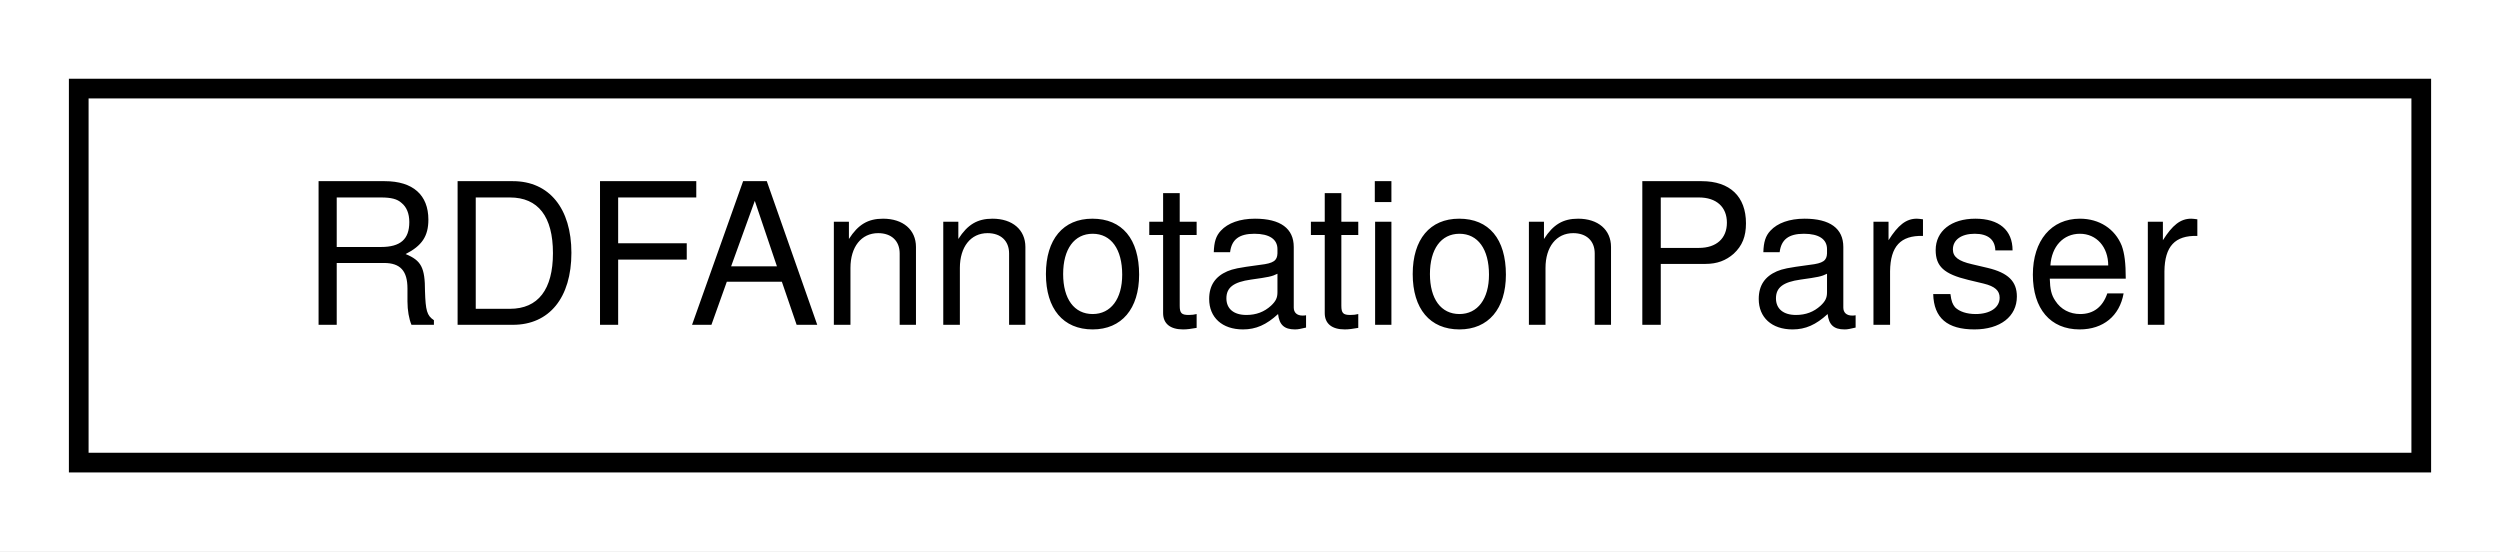
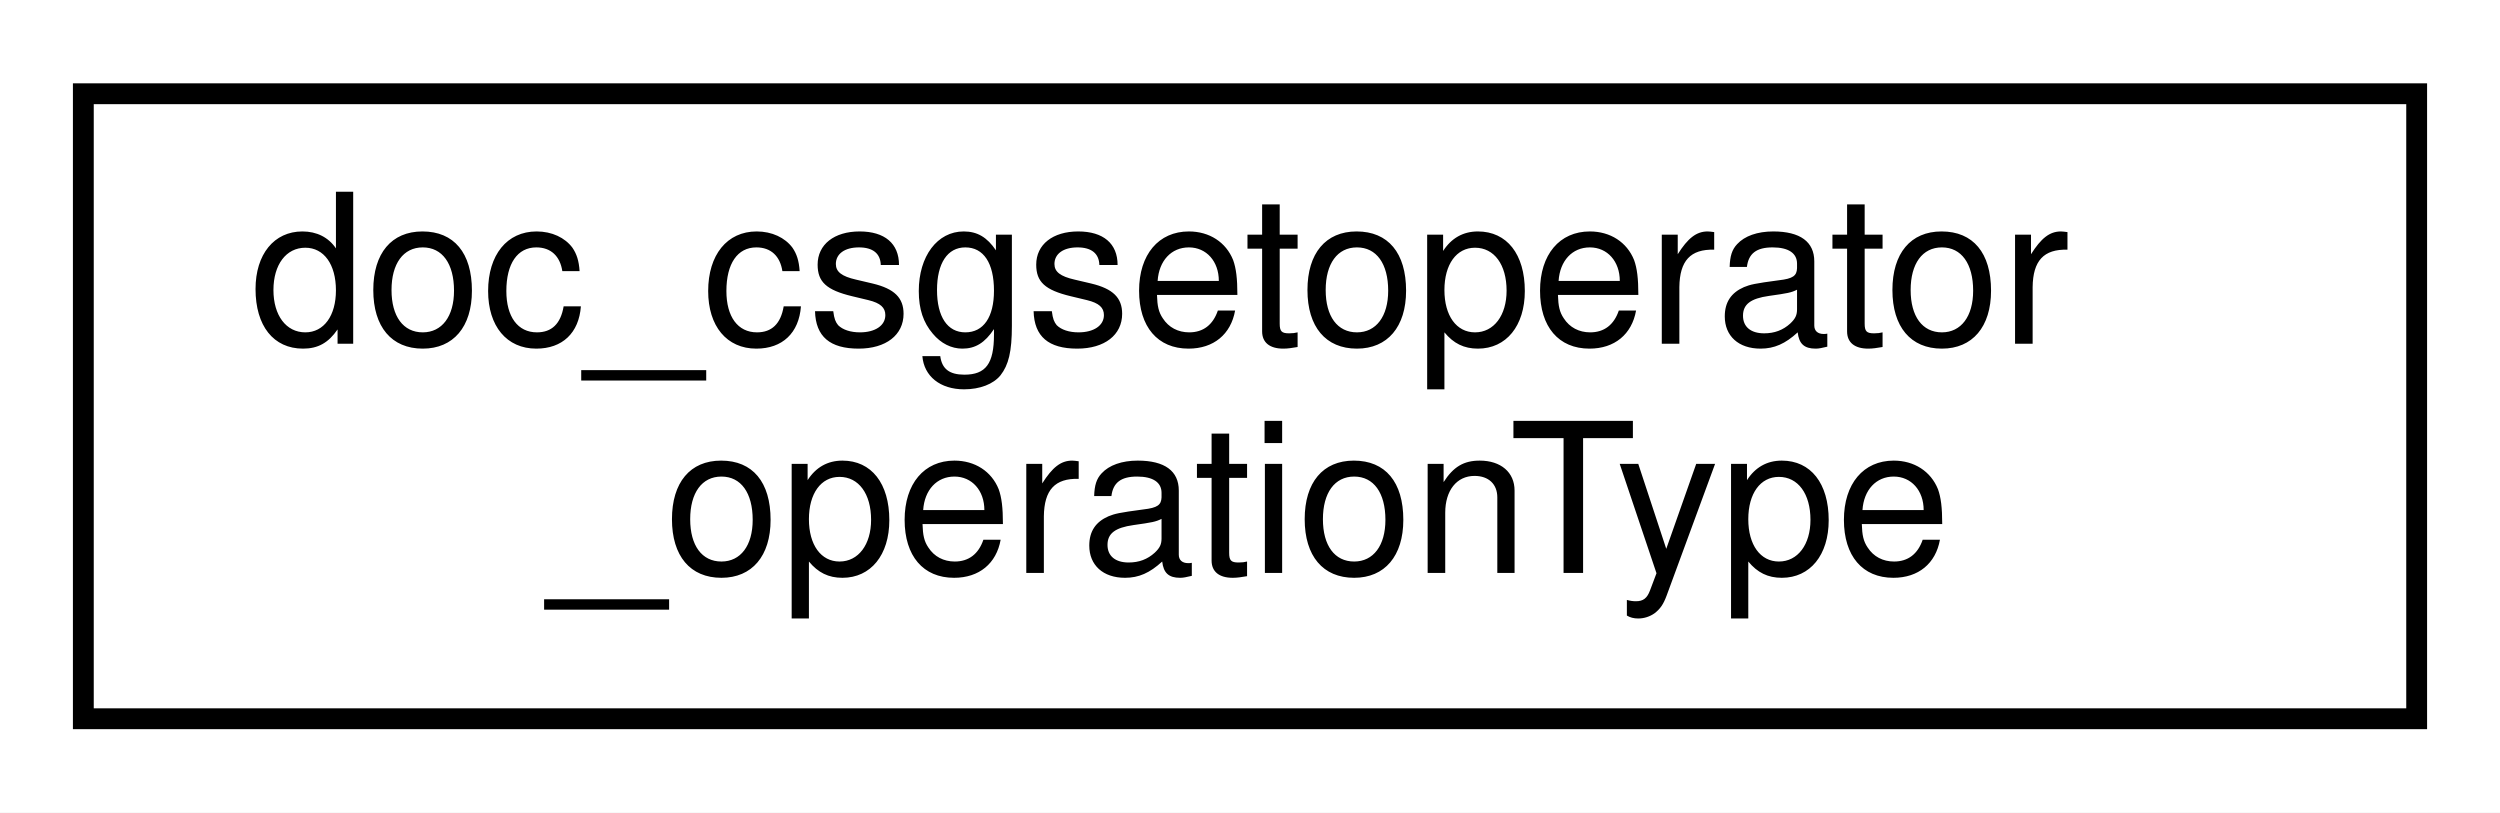
- <svg xmlns="http://www.w3.org/2000/svg" xmlns:xlink="http://www.w3.org/1999/xlink" width="127pt" height="28pt" viewBox="0.00 0.00 127.00 28.00">
-   <g id="graph0" class="graph" transform="scale(1 1) rotate(0) translate(4 24)">
-     <polygon fill="white" stroke="transparent" points="-4,4 -4,-24 123,-24 123,4 -4,4" />
+ <svg xmlns="http://www.w3.org/2000/svg" xmlns:xlink="http://www.w3.org/1999/xlink" width="120pt" height="39pt" viewBox="0.00 0.00 120.00 39.00">
+   <g id="graph0" class="graph" transform="scale(1 1) rotate(0) translate(4 35)">
+     <polygon fill="white" stroke="transparent" points="-4,4 -4,-35 116,-35 116,4 -4,4" />
    <g id="node1" class="node">
      <g id="a_node1">
-         <a xlink:href="class_r_d_f_annotation_parser.html" target="_top" xlink:title=" ">
-           <polygon fill="white" stroke="black" points="0,-0.5 0,-19.5 119,-19.5 119,-0.5 0,-0.5" />
-           <text text-anchor="middle" x="59.5" y="-7.5" font-family="Helvetica,sans-Serif" font-size="10.00">RDFAnnotationParser</text>
+         <a xlink:href="classdoc__csgsetoperator__operation_type.html" target="_top" xlink:title=" ">
+           <polygon fill="white" stroke="black" points="0,-0.5 0,-30.5 112,-30.5 112,-0.5 0,-0.5" />
+           <text text-anchor="start" x="8" y="-18.5" font-family="Helvetica,sans-Serif" font-size="10.00">doc_csgsetoperator</text>
+           <text text-anchor="middle" x="56" y="-7.5" font-family="Helvetica,sans-Serif" font-size="10.00">_operationType</text>
        </a>
      </g>
    </g>
  </g>
</svg>
